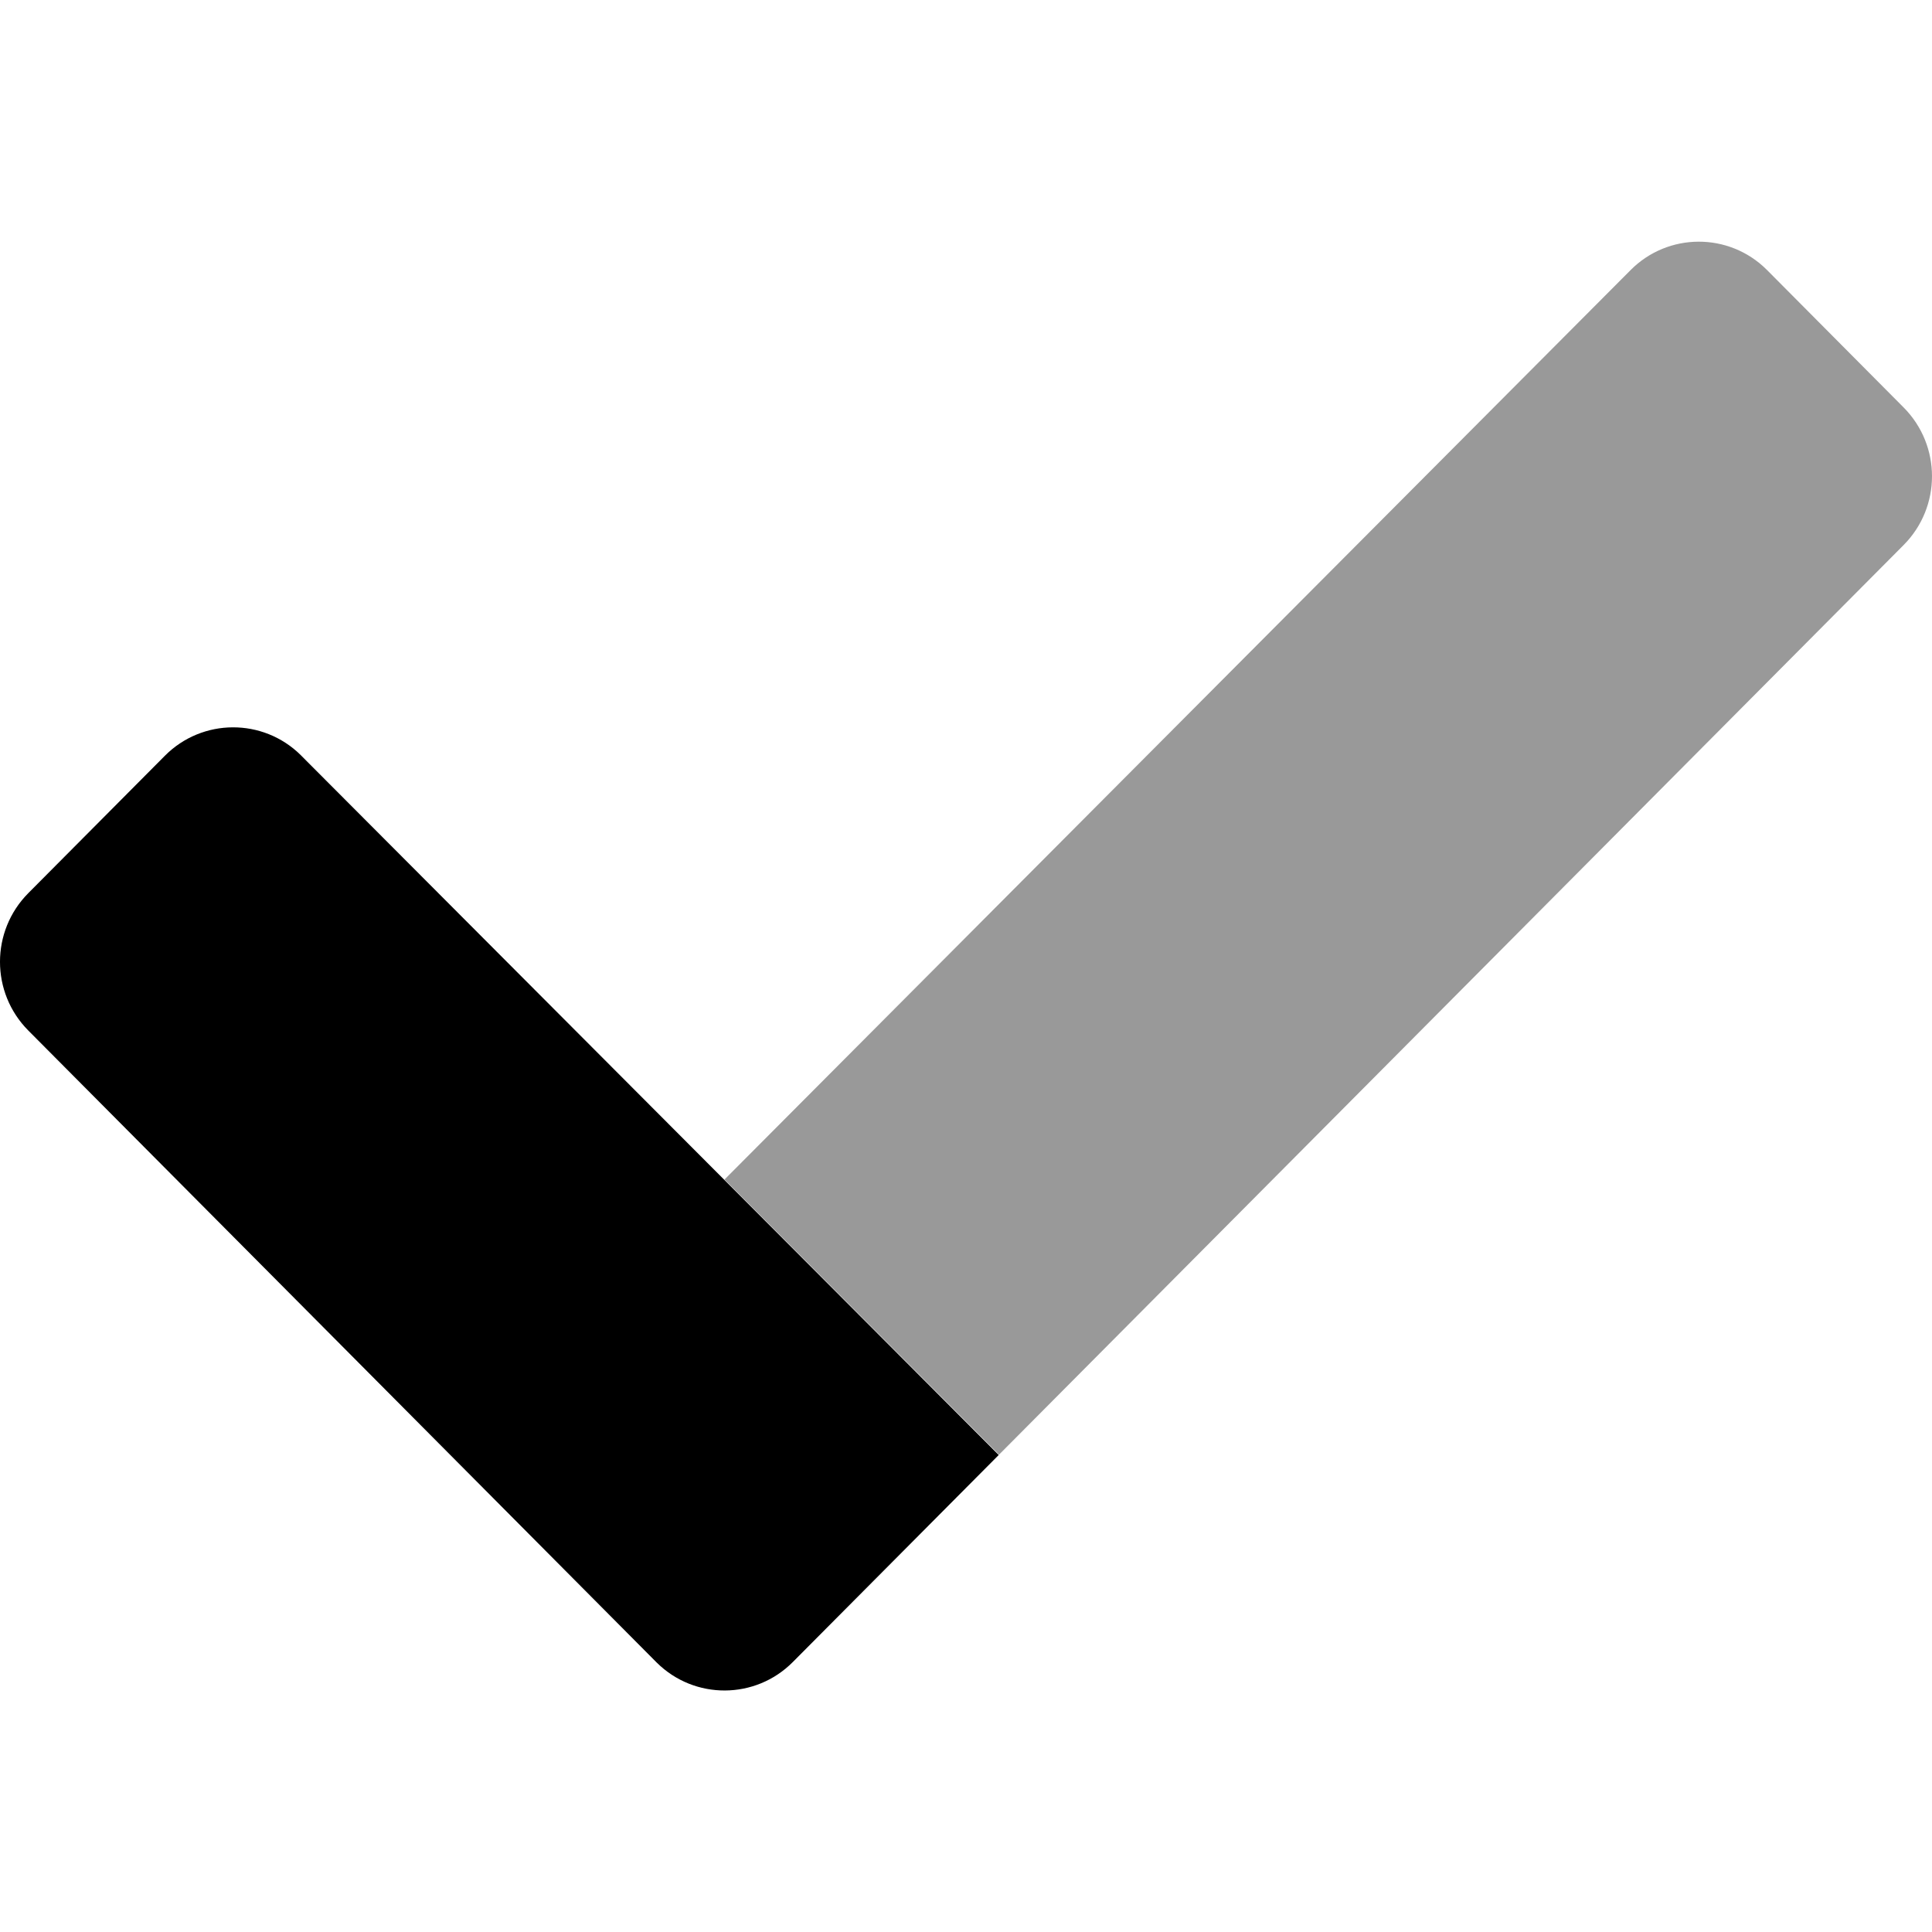
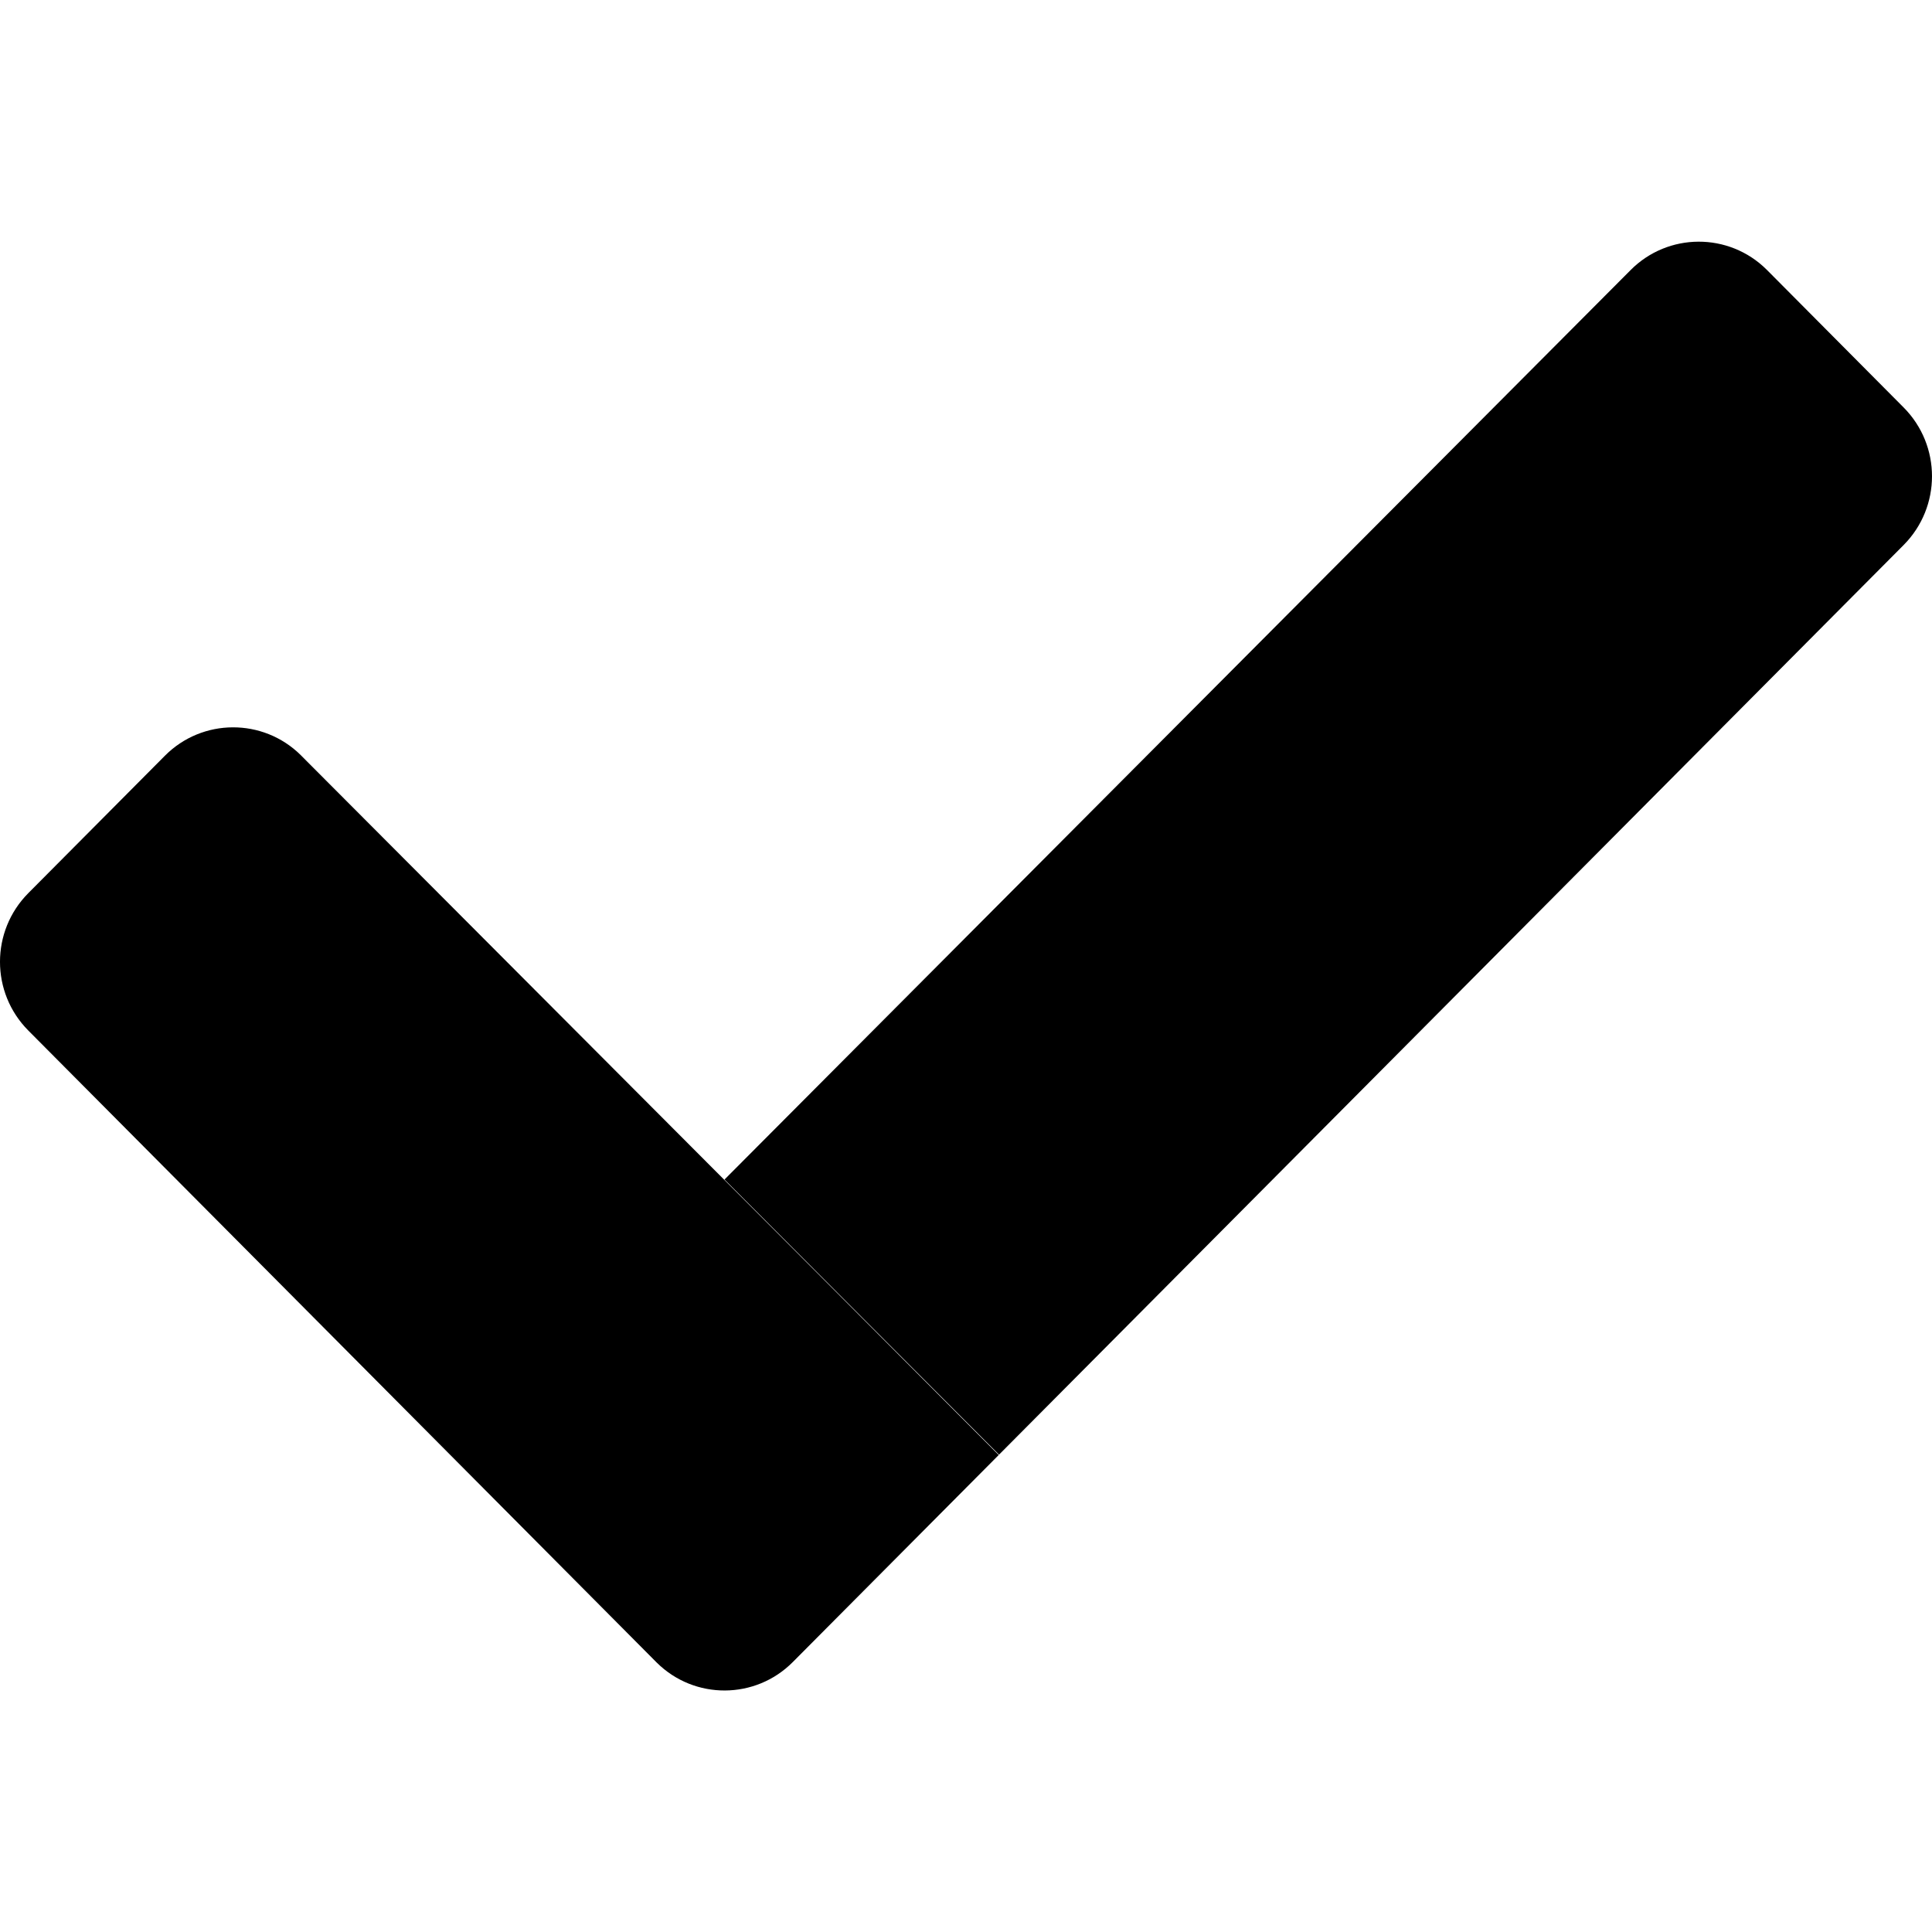
<svg xmlns="http://www.w3.org/2000/svg" viewBox="0 0 512 512">
-   <defs>
-     <style>.fa-secondary{opacity:.4}</style>
-   </defs>
  <path d="M504.5 144.42L264.75 385.5 192 312.59l240.11-241a25.49 25.49 0 0 1 36.06-.14l.14.14L504.5 108a25.86 25.86 0 0 1 0 36.42z" class="fa-secondary" />
-   <path d="M264.67 385.59l-54.57 54.87a25.5 25.5 0 0 1-36.06.14l-.14-.14L7.5 273.1a25.84 25.84 0 0 1 0-36.41l36.2-36.41a25.49 25.49 0 0 1 36-.17l.16.17z" class="fa-primary" />
+   <path d="M264.67 385.59l-54.57 54.87a25.5 25.5 0 0 1-36.06.14l-.14-.14L7.5 273.1a25.84 25.84 0 0 1 0-36.41l36.2-36.41a25.49 25.49 0 0 1 36-.17l.16.17z" />
</svg>
